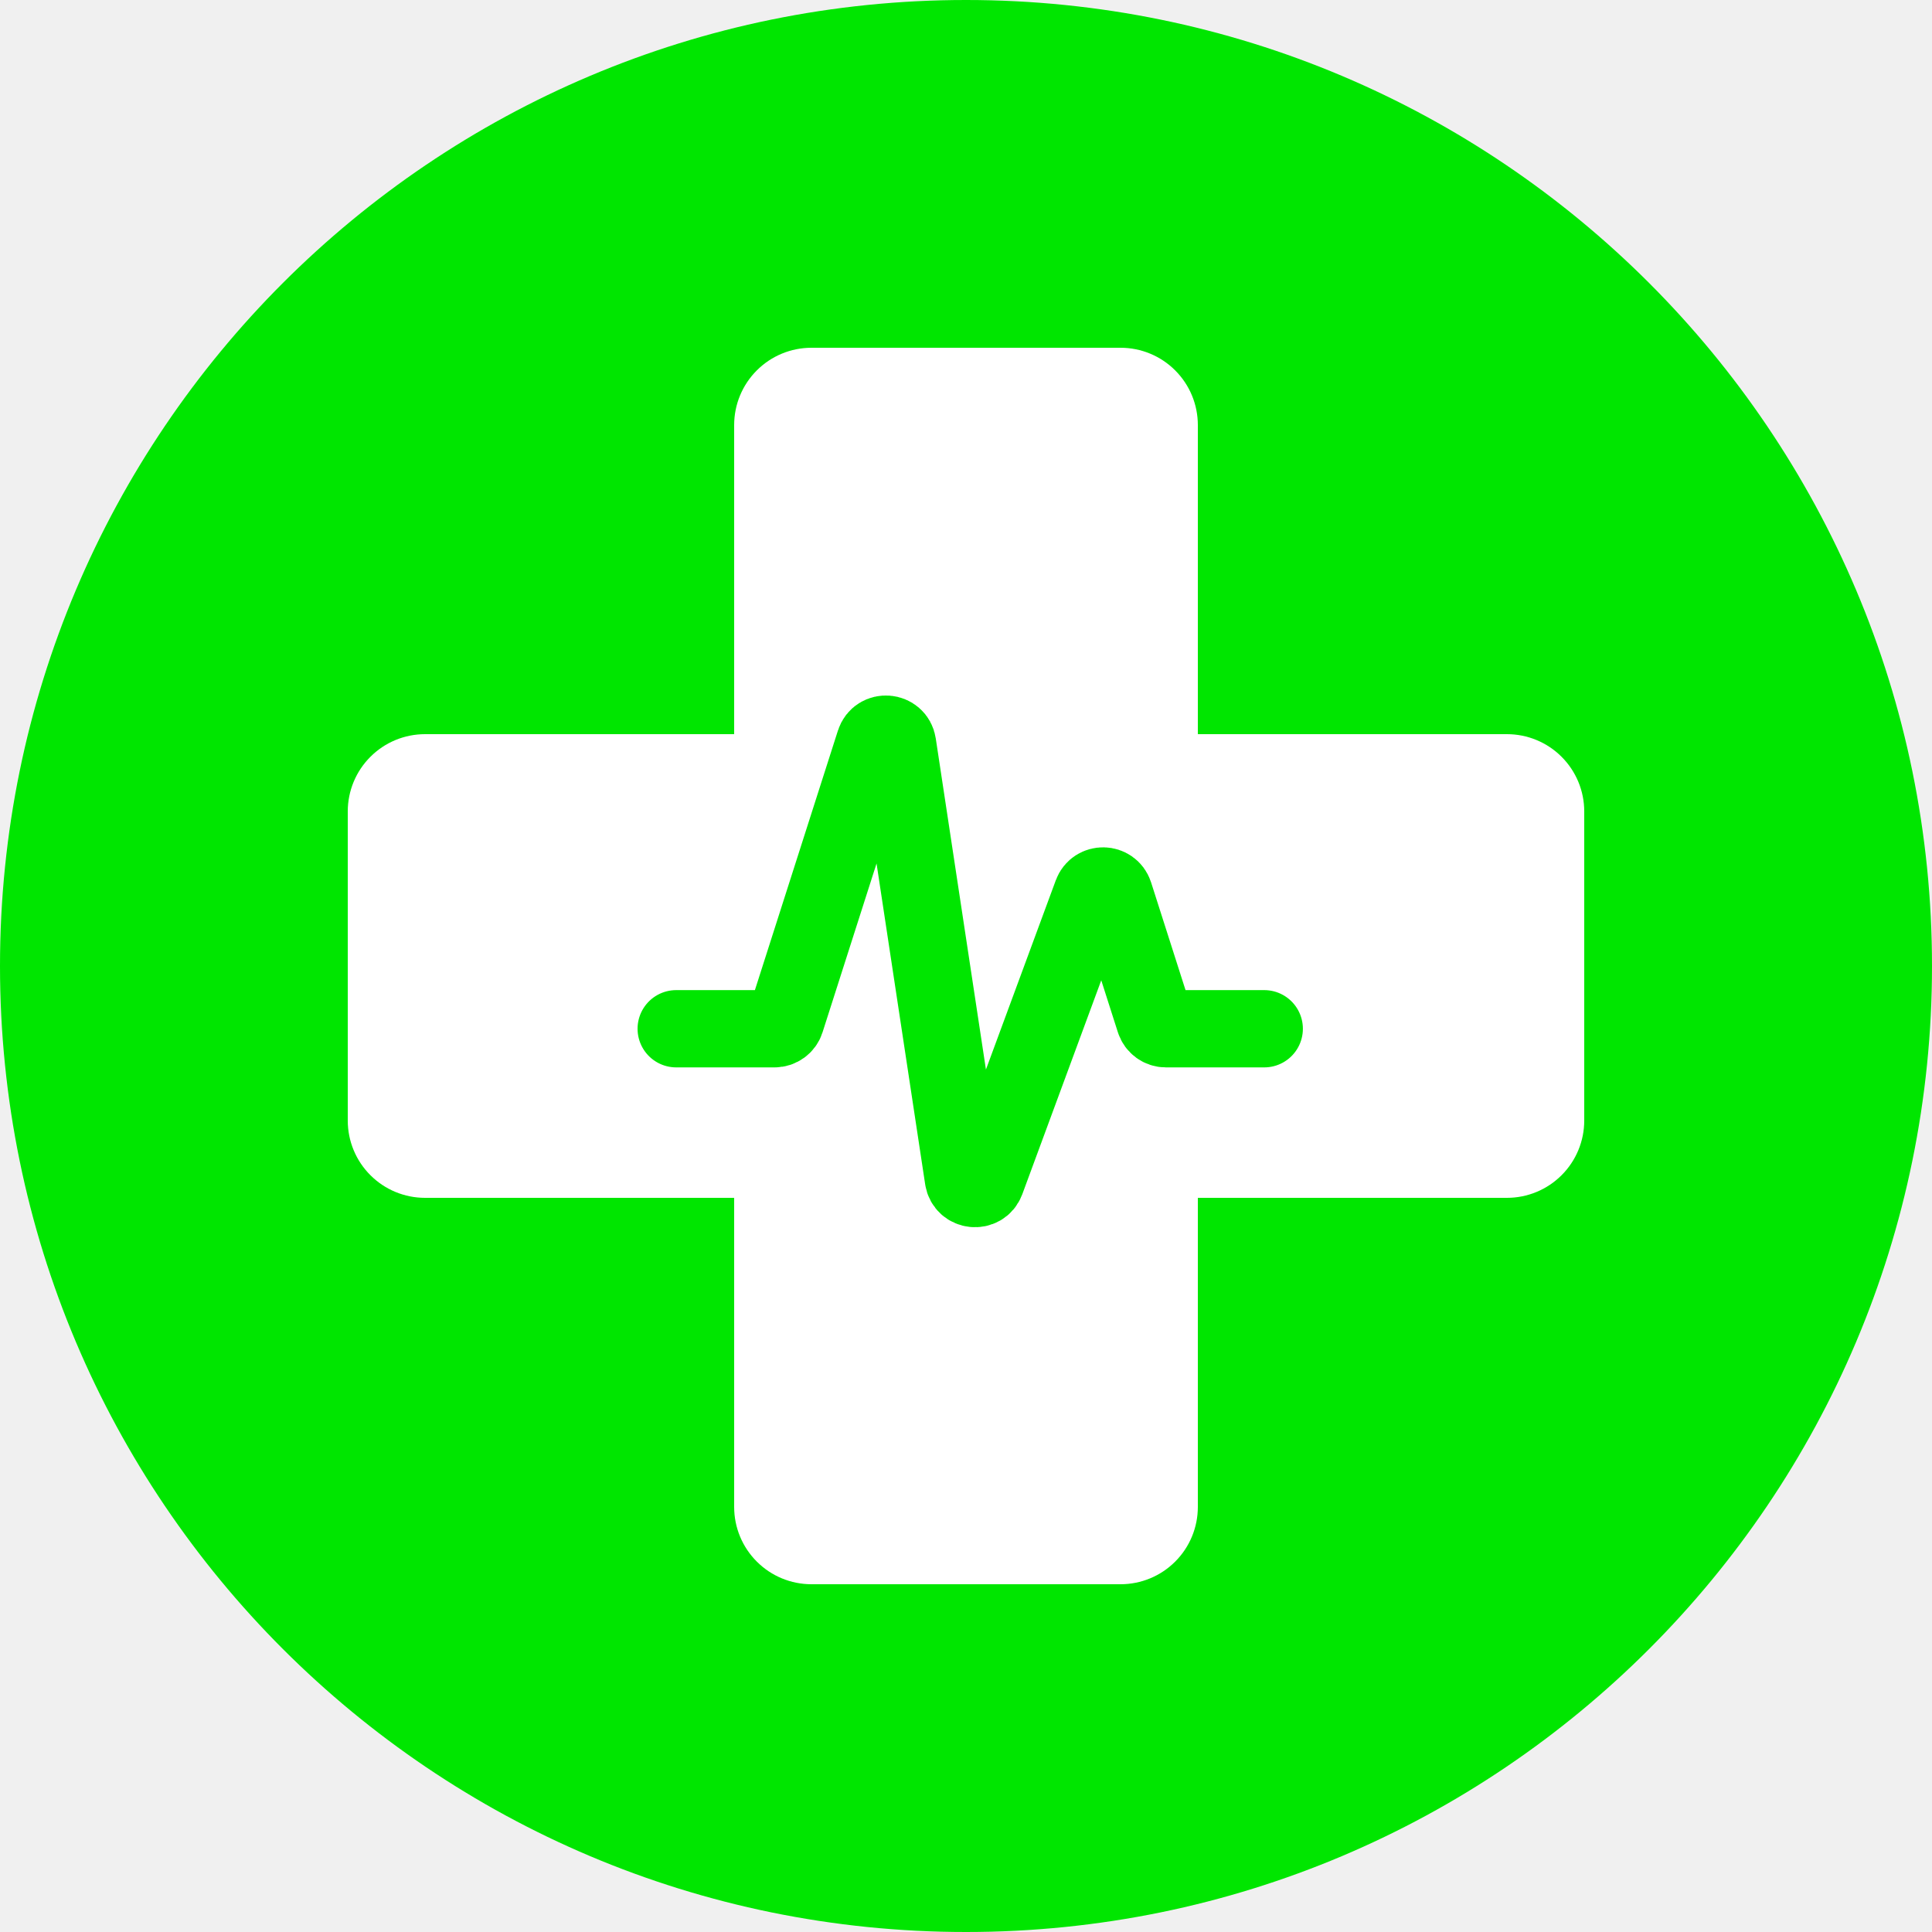
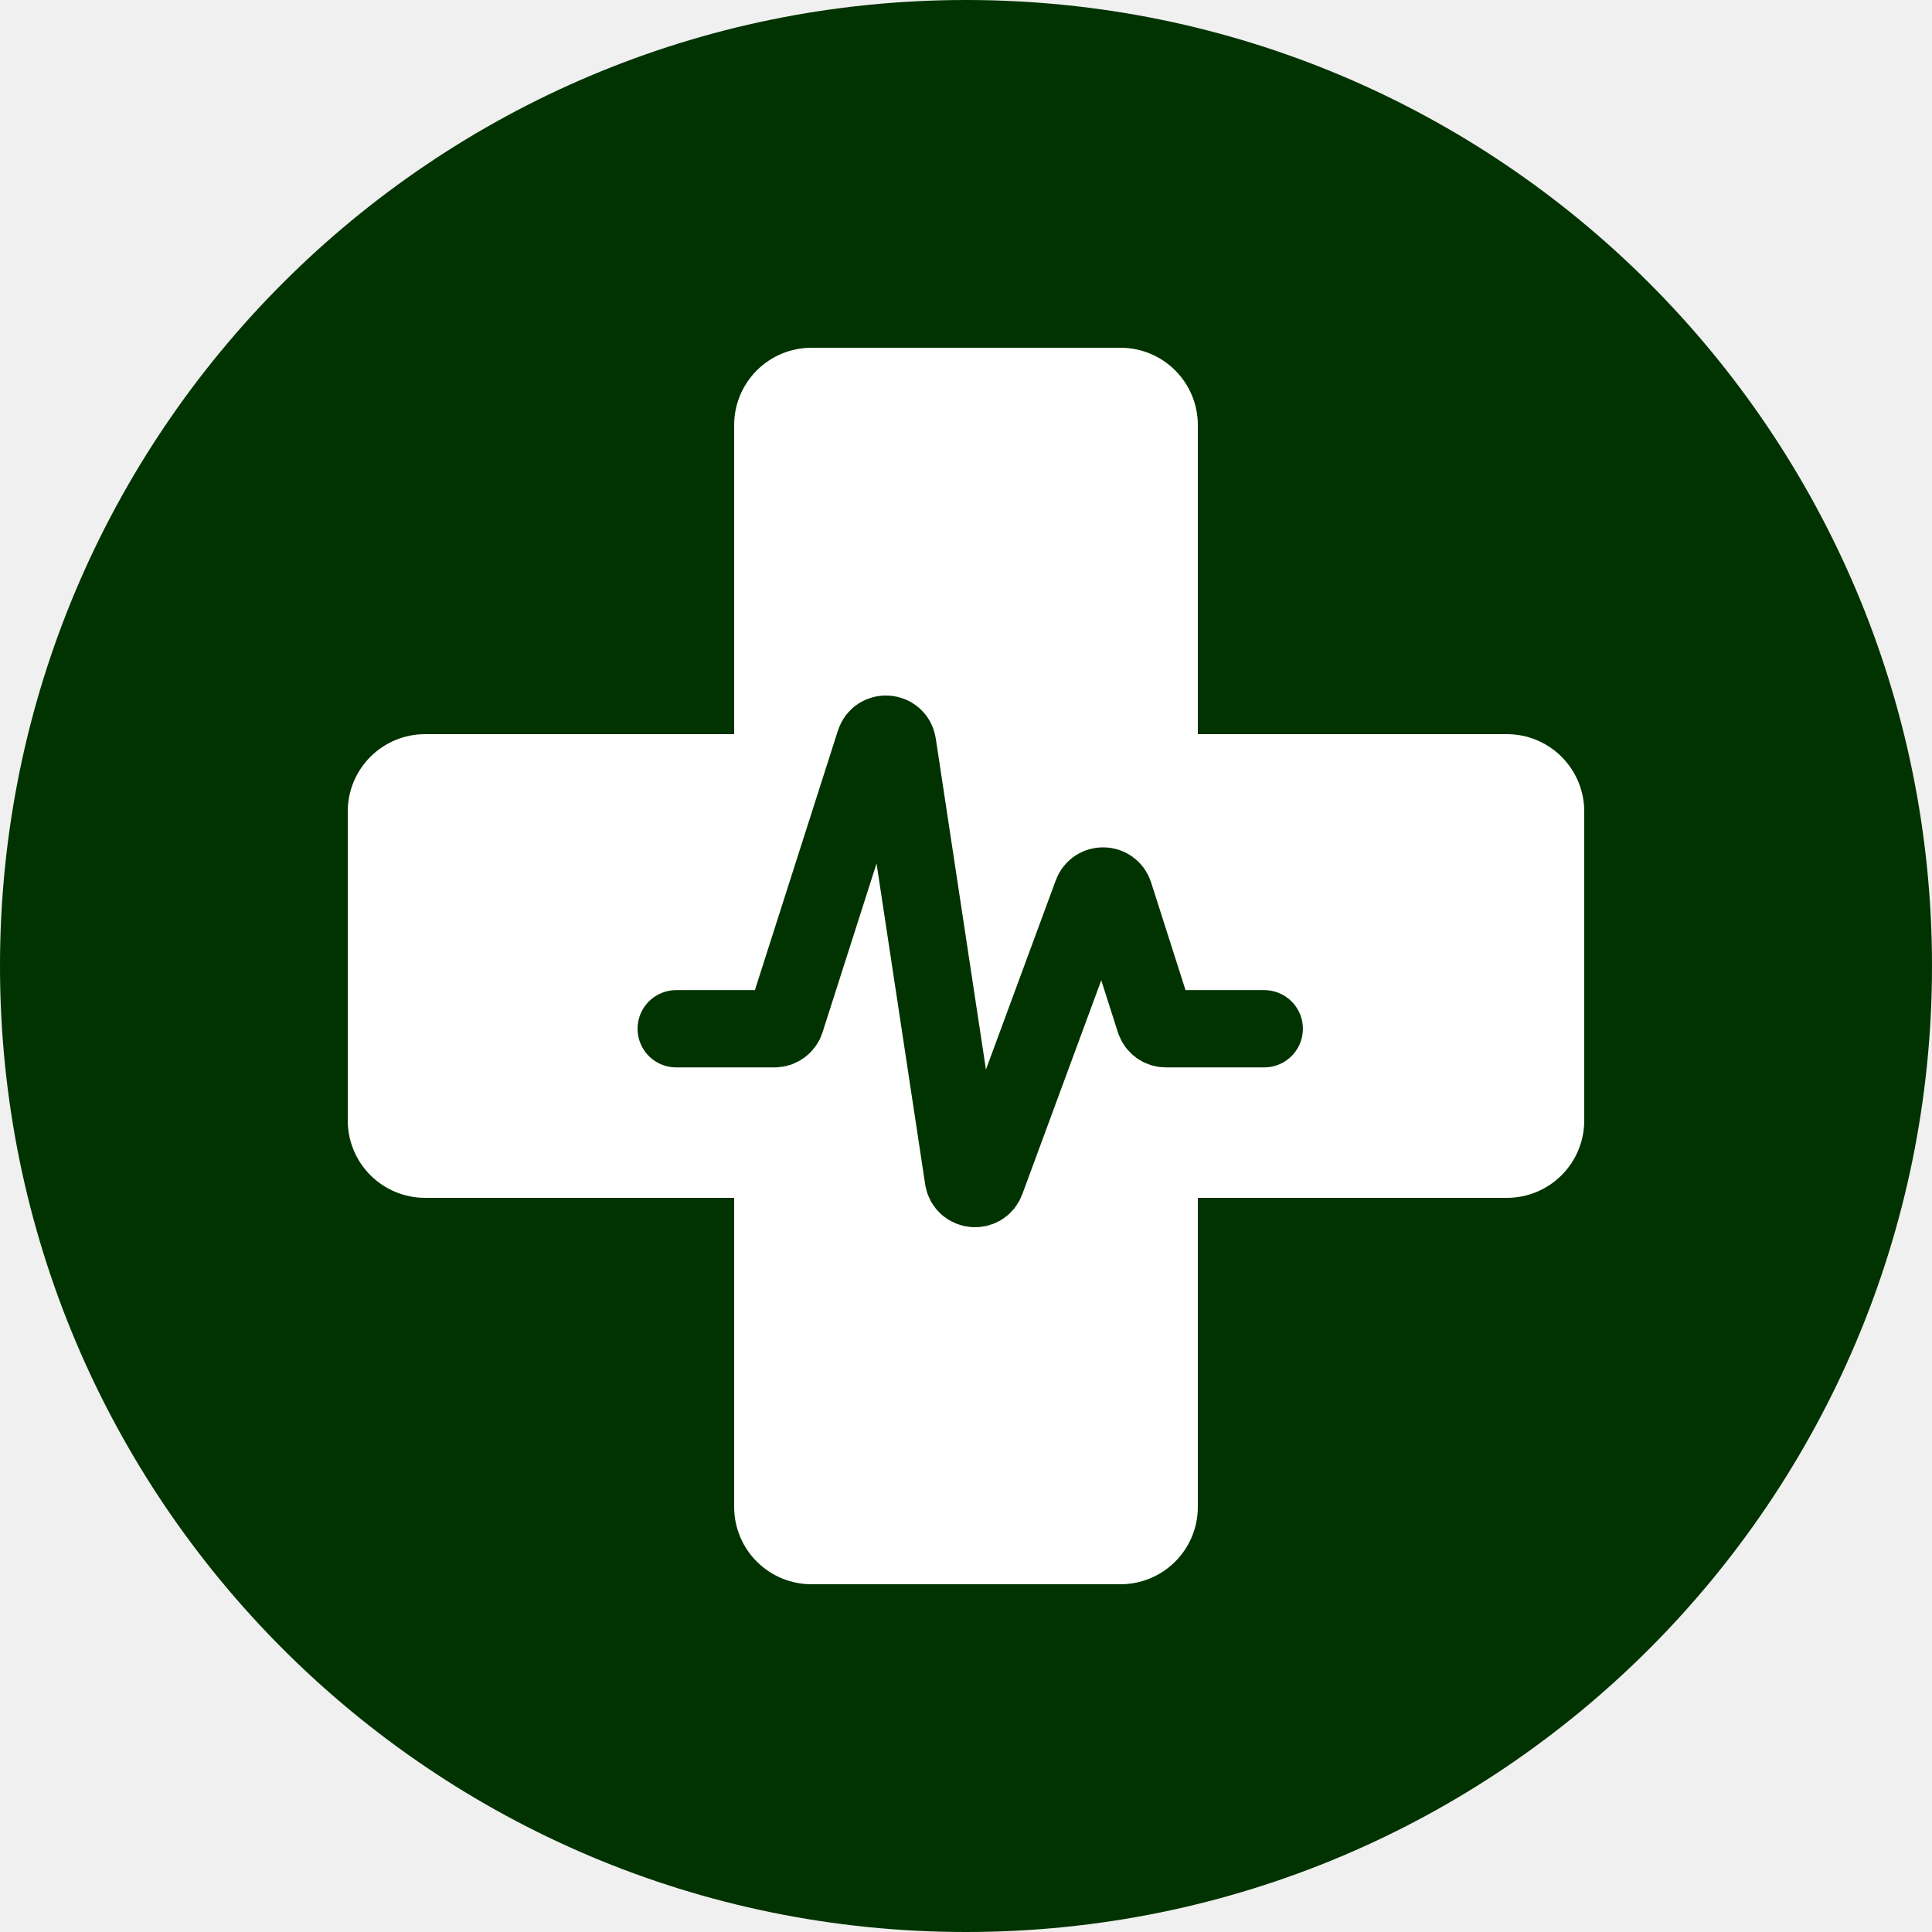
<svg xmlns="http://www.w3.org/2000/svg" width="100" height="100" viewBox="0 0 100 100" fill="none">
-   <circle cx="50" cy="50" r="50" fill="#00E600" />
+   <circle cx="50" cy="50" r="50" fill="#003300" />
  <path d="M42 18C40.939 18 39.922 18.421 39.172 19.172C38.421 19.922 38 20.939 38 22V38H22C20.939 38 19.922 38.421 19.172 39.172C18.421 39.922 18 40.939 18 42V58C18 59.061 18.421 60.078 19.172 60.828C19.922 61.579 20.939 62 22 62H38V78C38 79.061 38.421 80.078 39.172 80.828C39.922 81.579 40.939 82 42 82H58C59.061 82 60.078 81.579 60.828 80.828C61.579 80.078 62 79.061 62 78V62H78C79.061 62 80.078 61.579 80.828 60.828C81.579 60.078 82 59.061 82 58V42C82 40.939 81.579 39.922 80.828 39.172C80.078 38.421 79.061 38 78 38H62V22C62 20.939 61.579 19.922 60.828 19.172C60.078 18.421 59.061 18 58 18H42Z" fill="white" />
-   <path d="M35 53.248H40.09C40.354 53.248 40.589 53.077 40.669 52.825L45.276 38.423C45.472 37.81 46.361 37.881 46.457 38.518L49.864 61.002C49.959 61.624 50.819 61.712 51.037 61.122L56.524 46.256C56.724 45.713 57.498 45.73 57.675 46.281L59.767 52.825C59.848 53.077 60.083 53.248 60.347 53.248H65.437" stroke="#00E600" stroke-width="4" stroke-linecap="round" />
+   <path d="M35 53.248H40.09C40.354 53.248 40.589 53.077 40.669 52.825L45.276 38.423C45.472 37.81 46.361 37.881 46.457 38.518L49.864 61.002C49.959 61.624 50.819 61.712 51.037 61.122L56.524 46.256C56.724 45.713 57.498 45.73 57.675 46.281L59.767 52.825C59.848 53.077 60.083 53.248 60.347 53.248H65.437" stroke="#003300" stroke-width="4" stroke-linecap="round" />
</svg>
